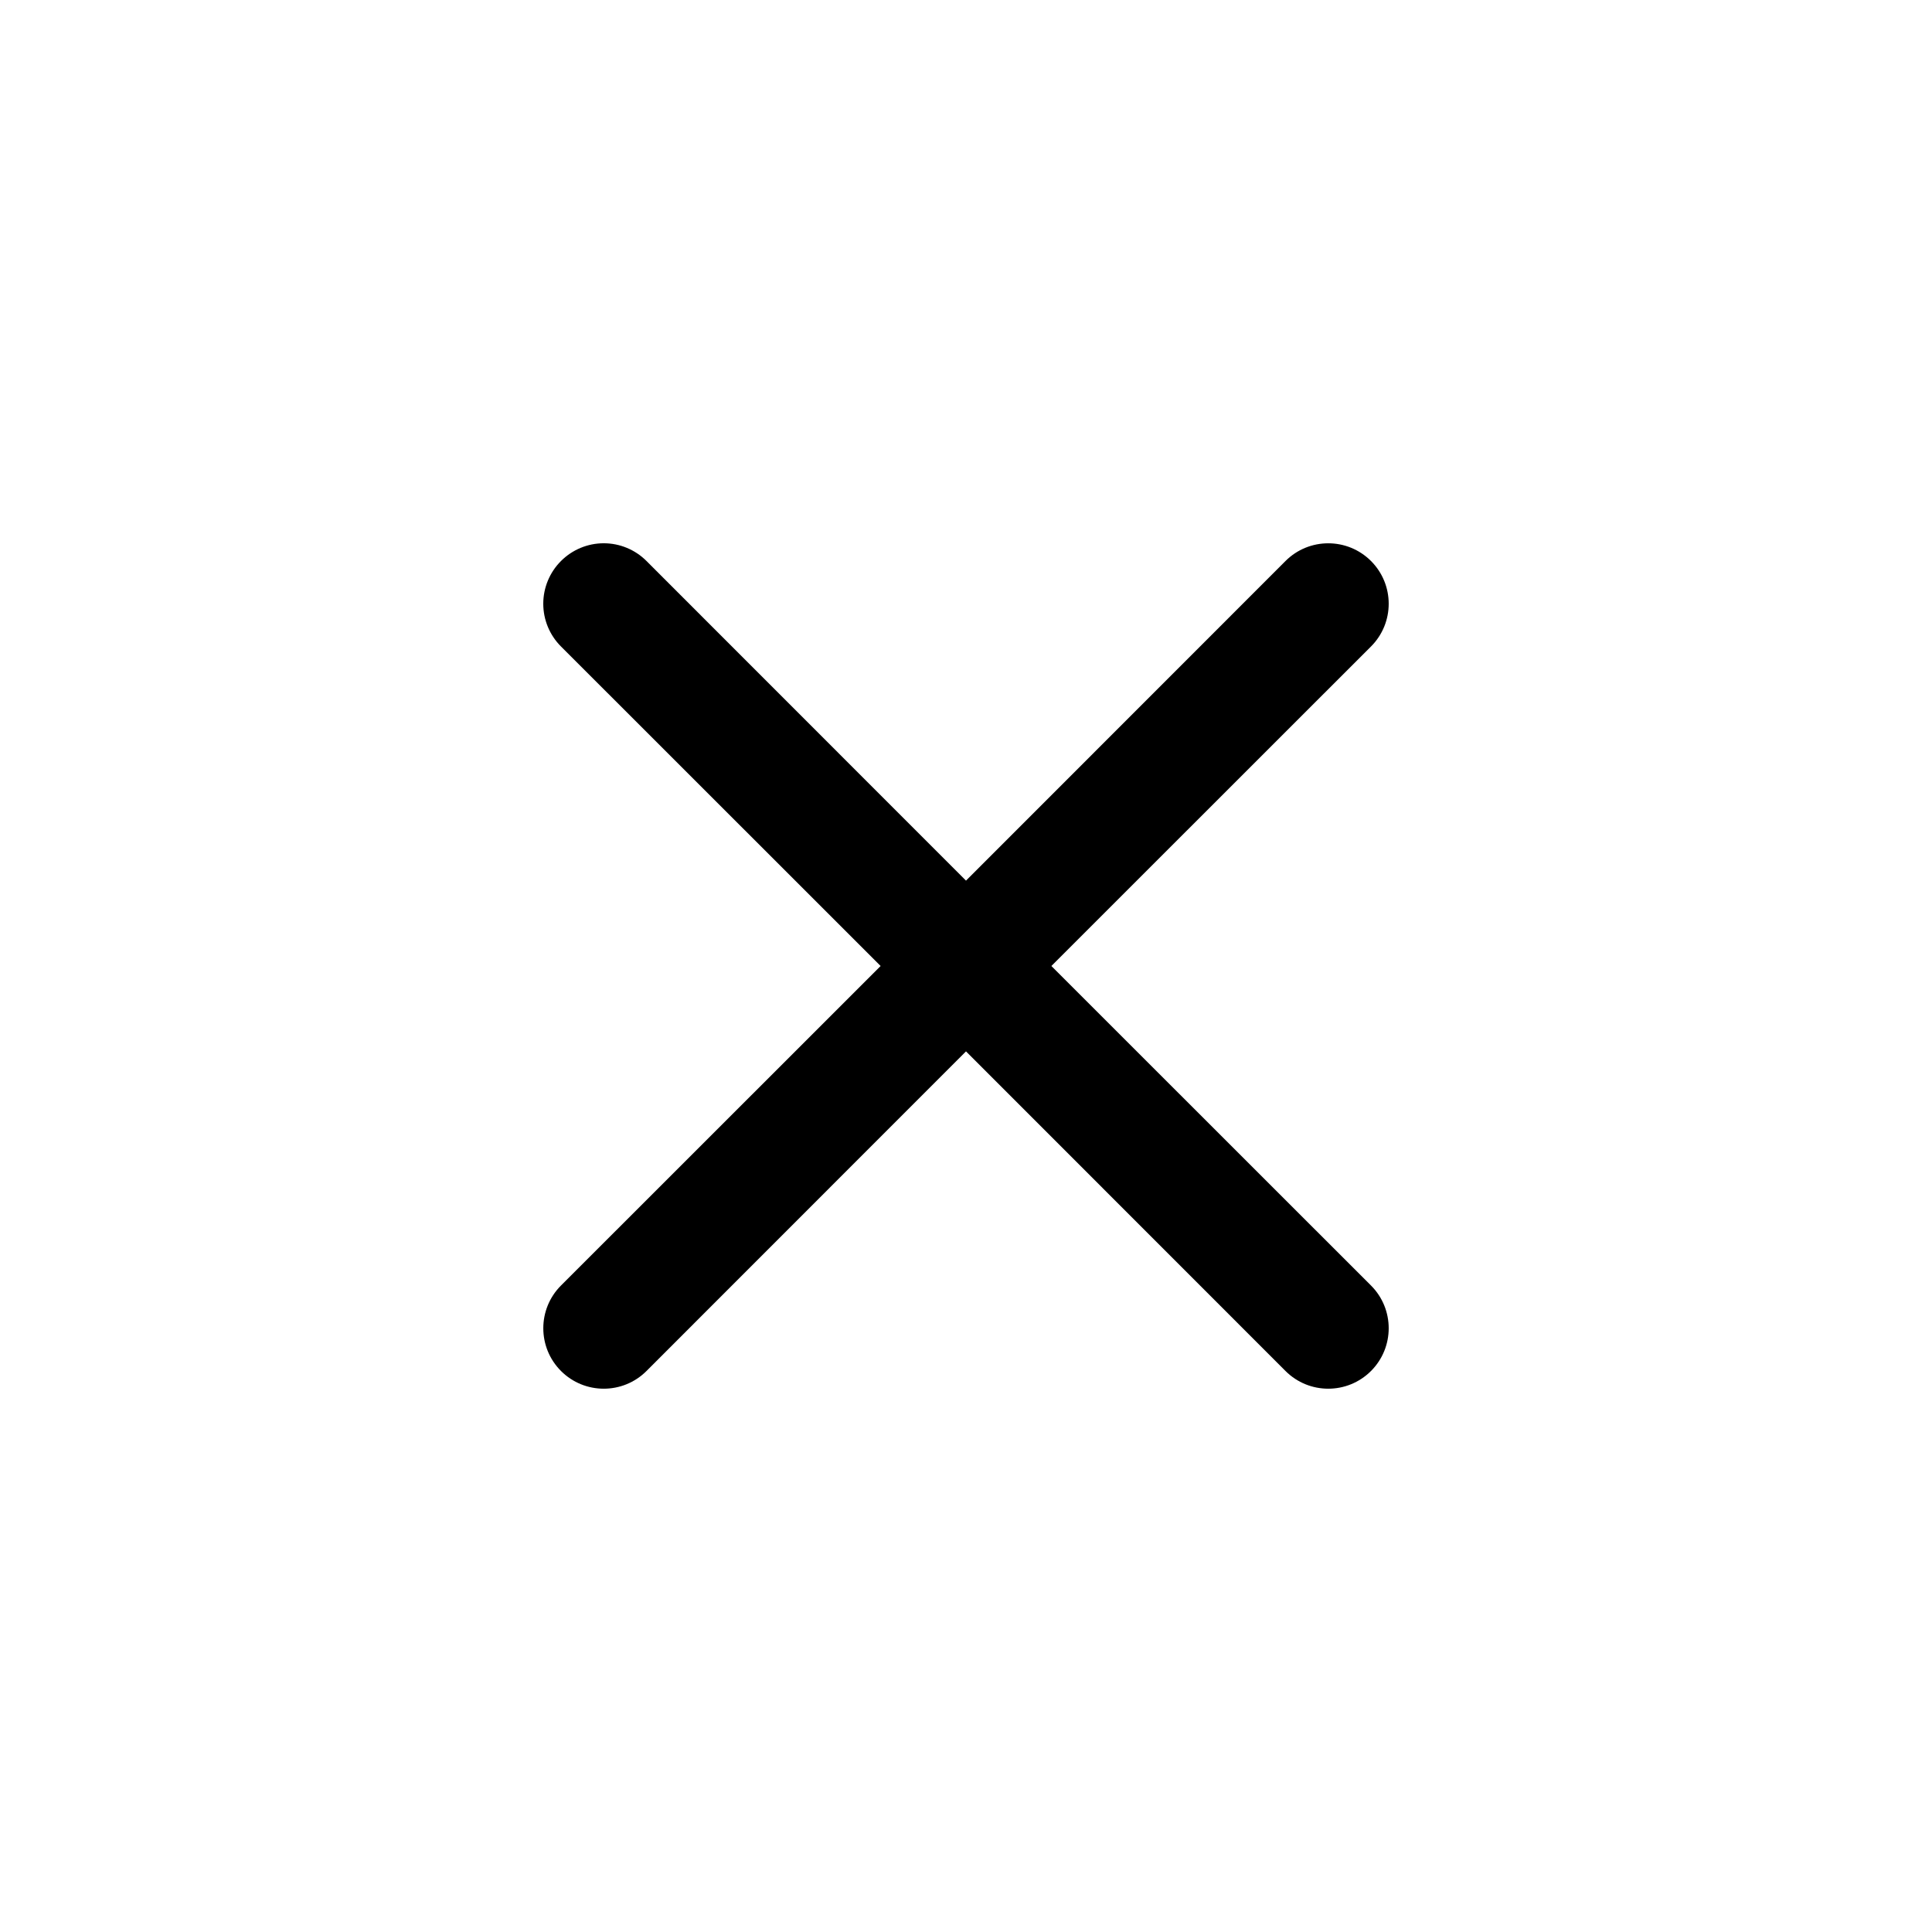
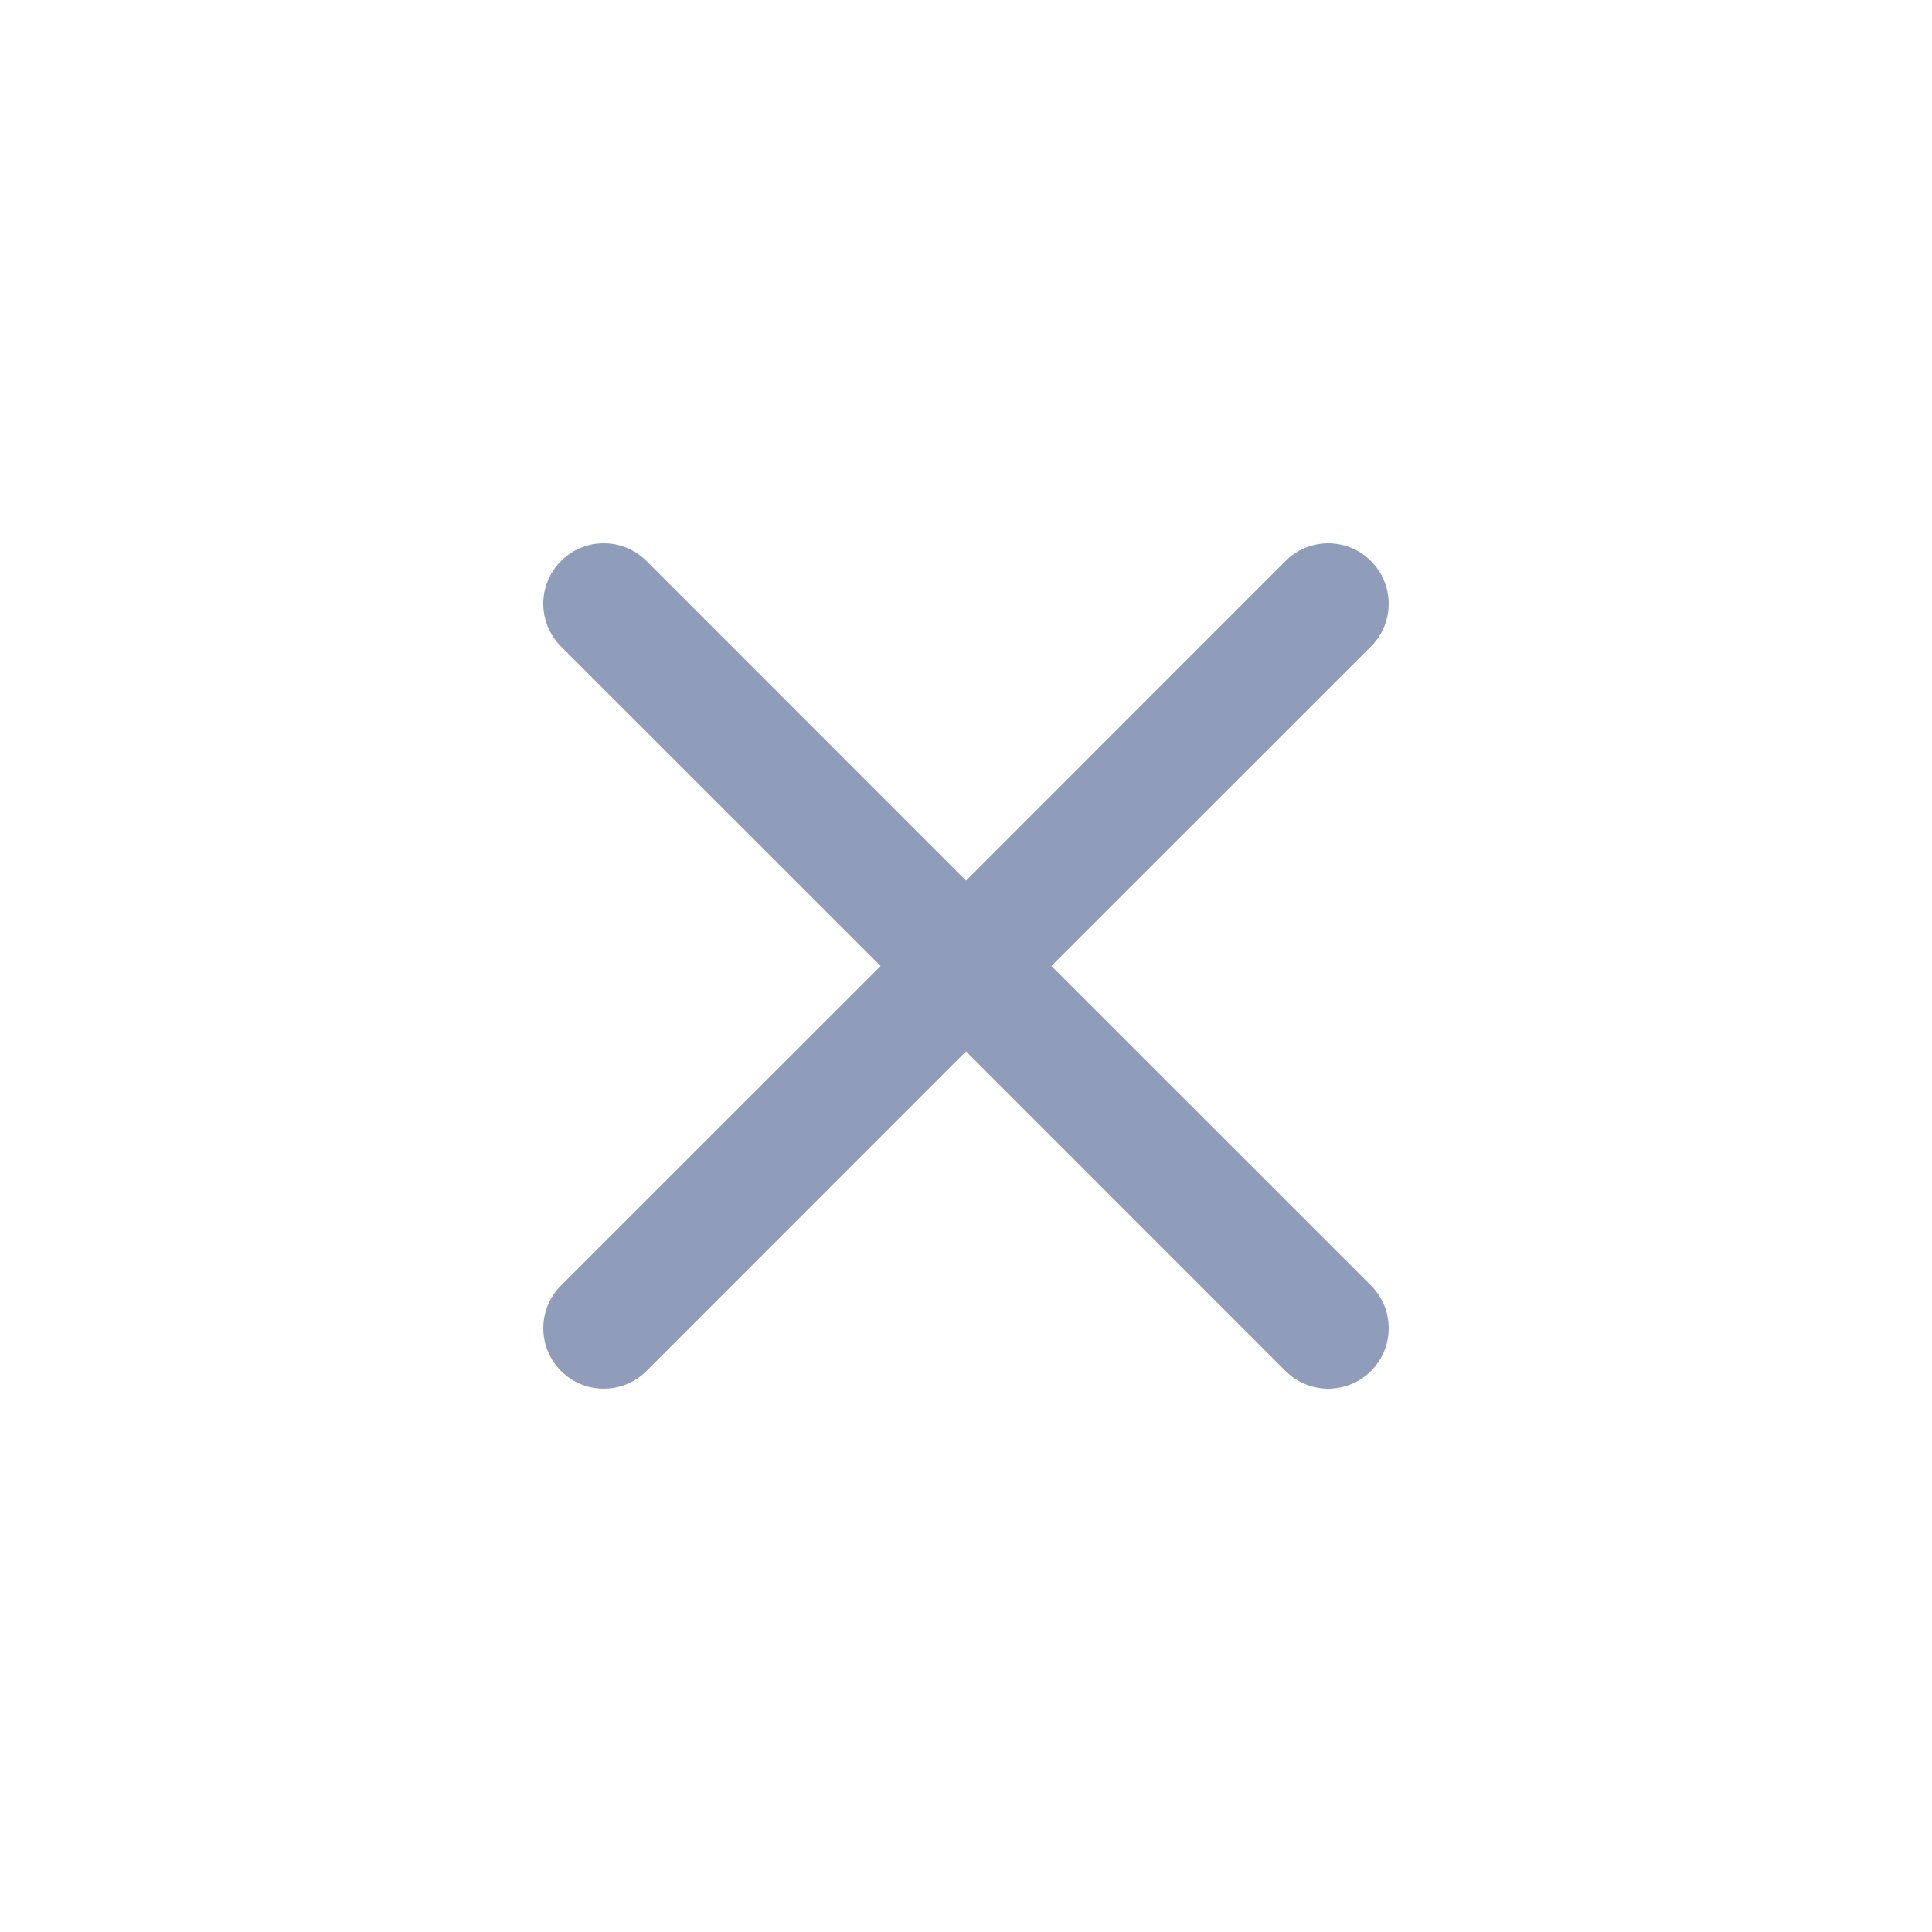
- <svg xmlns="http://www.w3.org/2000/svg" width="16" height="16" fill="currentColor" class="bi bi-x" viewBox="0 0 16 16">
+ <svg xmlns="http://www.w3.org/2000/svg" width="16" height="16" fill="#8f9dba" class="bi bi-x" viewBox="0 0 16 16">
  <path d="M4.646 4.646a.5.5 0 0 1 .708 0L8 7.293l2.646-2.647a.5.5 0 0 1 .708.708L8.707 8l2.647 2.646a.5.5 0 0 1-.708.708L8 8.707l-2.646 2.647a.5.5 0 0 1-.708-.708L7.293 8 4.646 5.354a.5.5 0 0 1 0-.708z" />
</svg>
